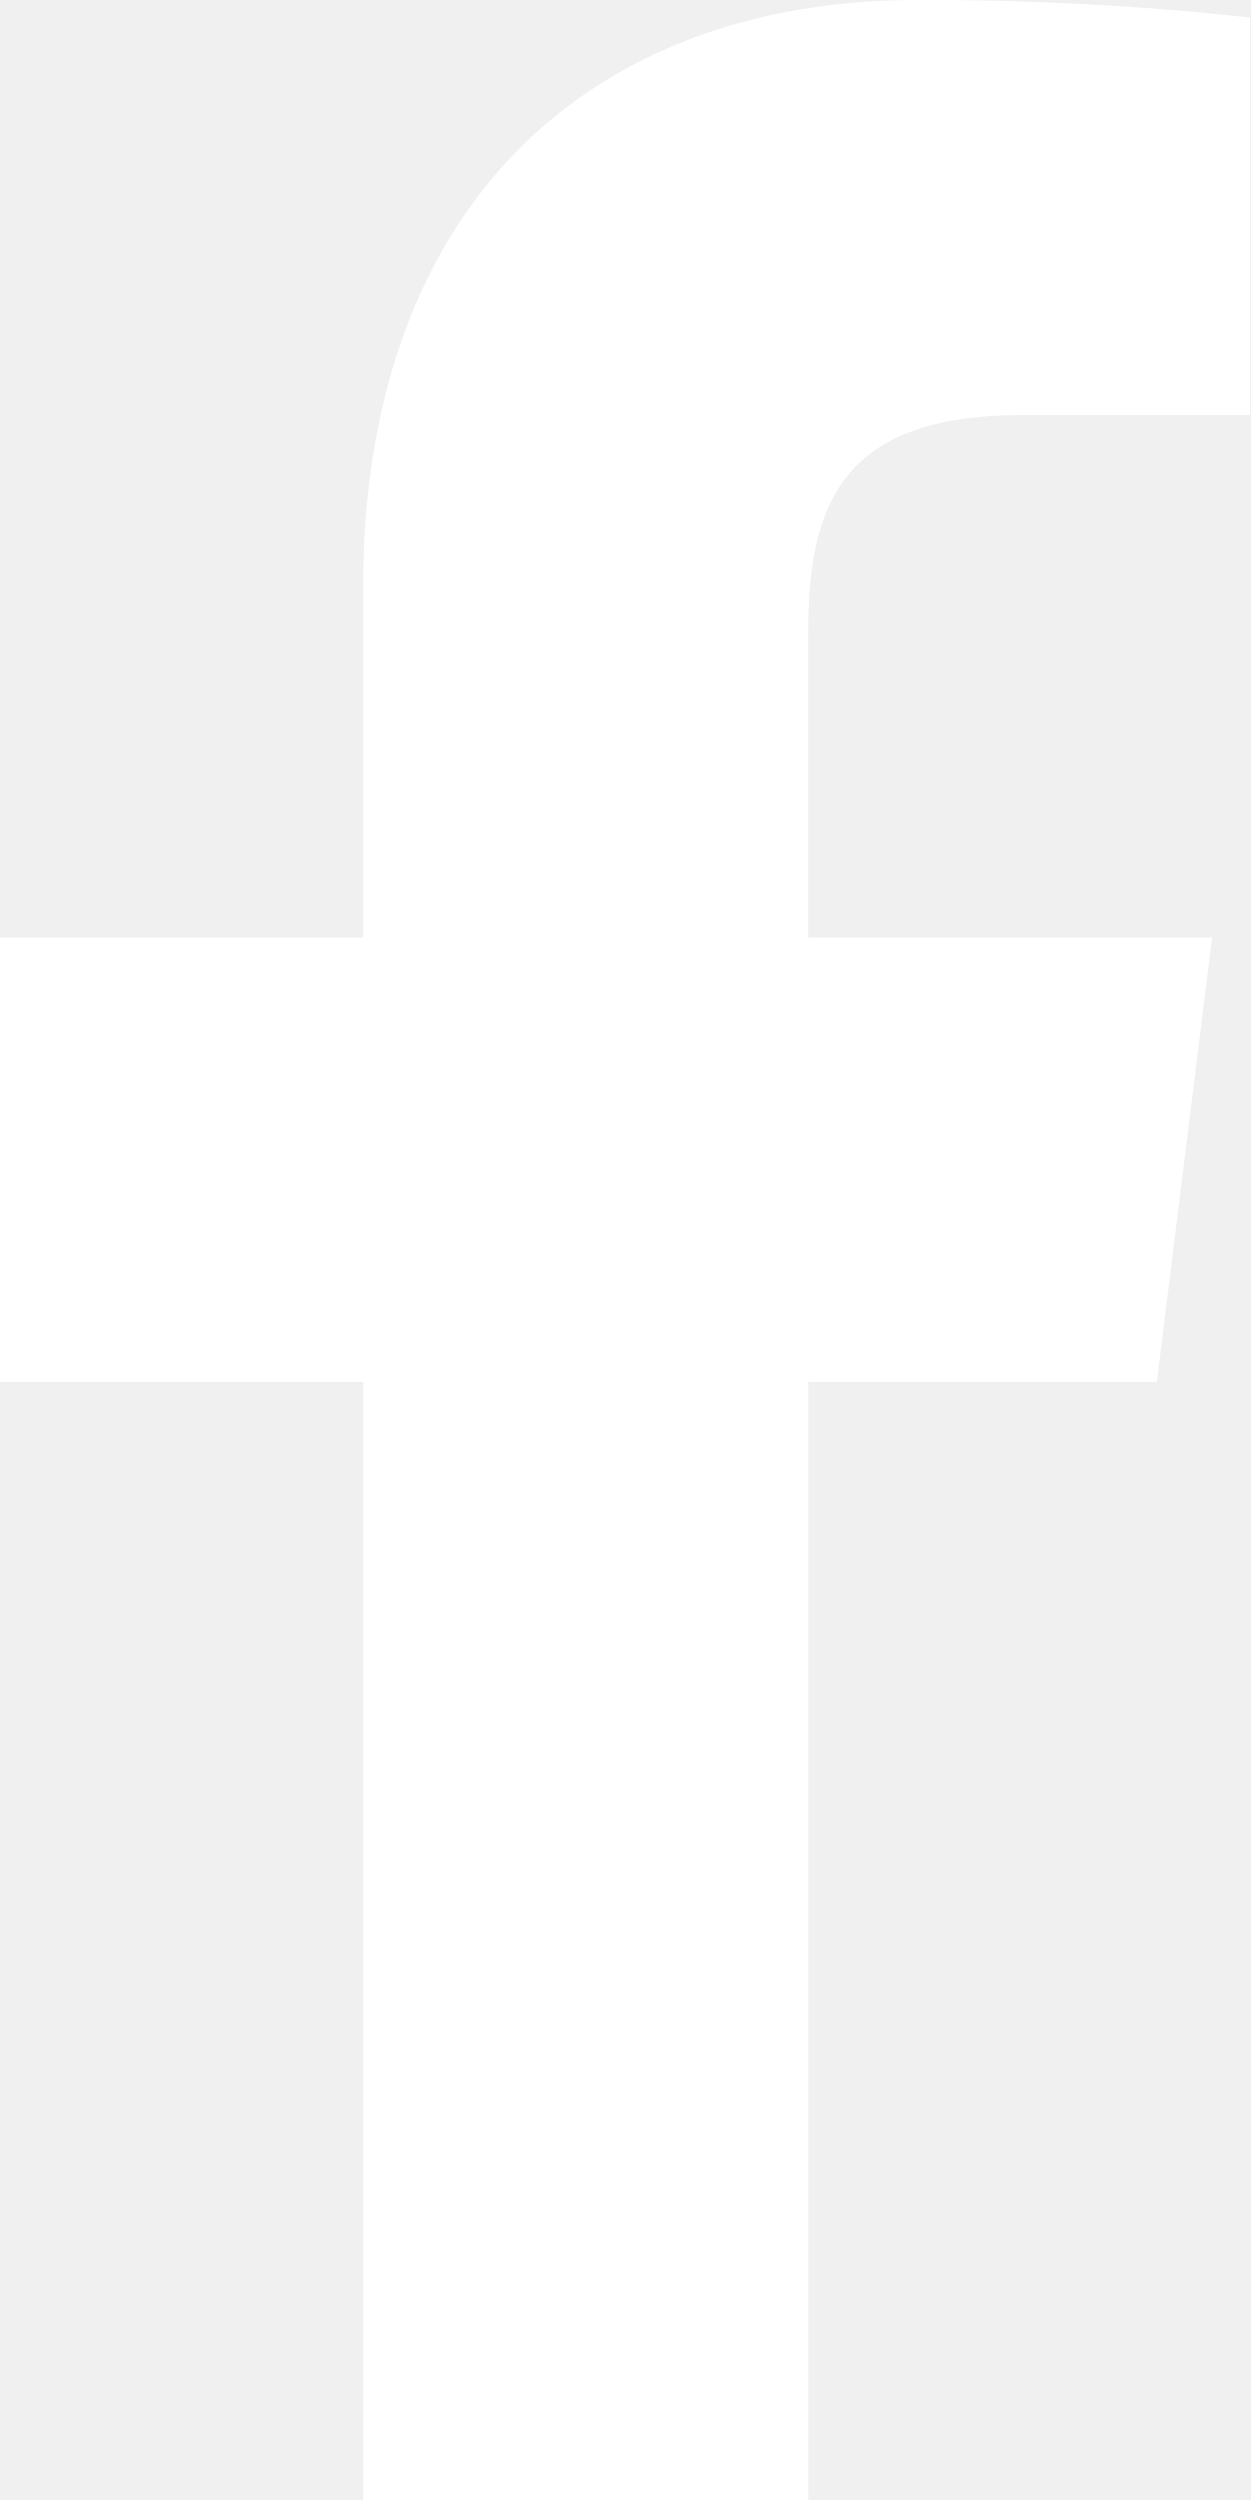
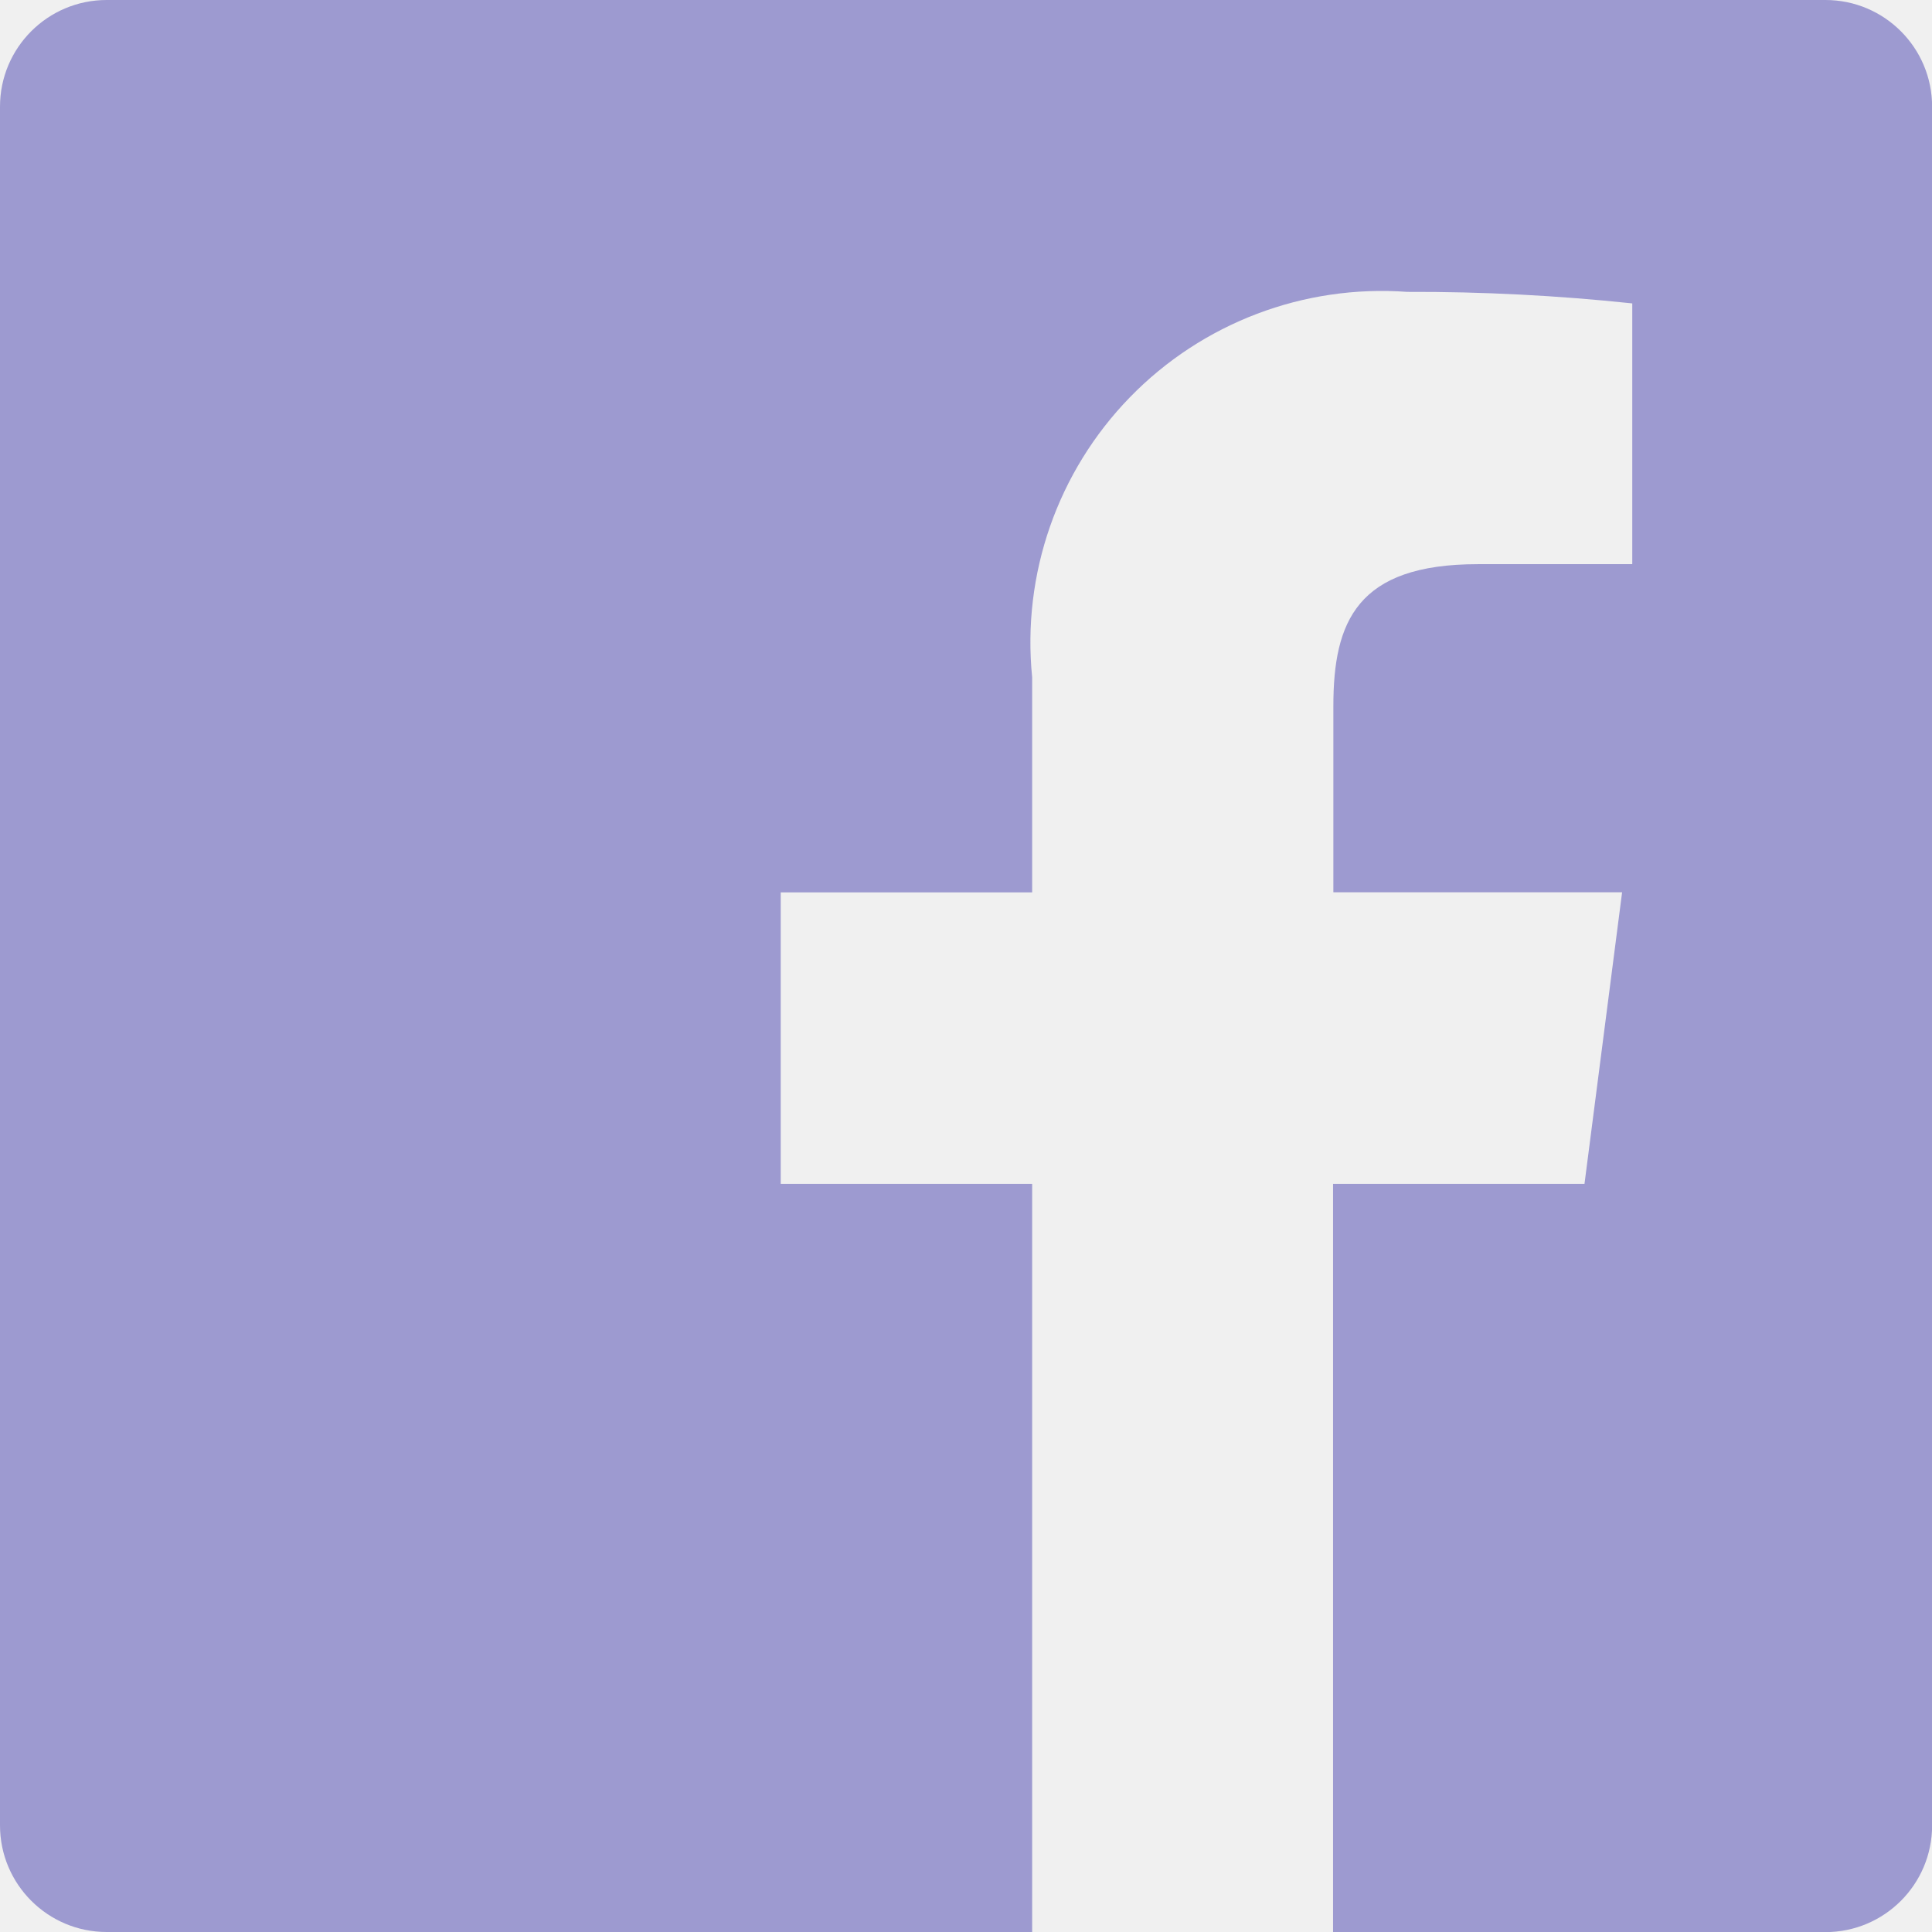
- <svg xmlns="http://www.w3.org/2000/svg" width="9.746" height="19.491" viewBox="0 0 9.746 19.491">
-   <path id="facebook" d="M14.154,3.236h1.779V.137A22.976,22.976,0,0,0,13.341,0C10.775,0,9.018,1.614,9.018,4.58v2.73H6.187v3.464H9.018v8.717h3.471V10.774h2.717l.431-3.464H12.488V4.923C12.489,3.922,12.759,3.236,14.154,3.236Z" transform="translate(-6.187)" fill="#fff" />
+ <svg xmlns="http://www.w3.org/2000/svg" id="facebook_black.1" data-name="facebook black.1" width="18.441" height="18.441" viewBox="0 0 18.441 18.441">
+   <g id="Black">
+     <path id="Facebook" d="M209.85,178.441h-8.832A1.018,1.018,0,0,1,200,177.424V161.018A1.018,1.018,0,0,1,201.018,160h16.406a1.018,1.018,0,0,1,1.018,1.018v16.406a1.018,1.018,0,0,1-1.018,1.018h-4.7V171.3h2.4l.359-2.783h-2.756V166.74c0-.806.224-1.355,1.379-1.355h1.474v-2.489a19.706,19.706,0,0,0-2.148-.11,3.353,3.353,0,0,0-3.58,3.679v2.053h-2.4V171.3h2.4v7.142Z" transform="translate(-200 -160)" fill="#9d9ad0" fill-rule="evenodd" />
+   </g>
</svg>
